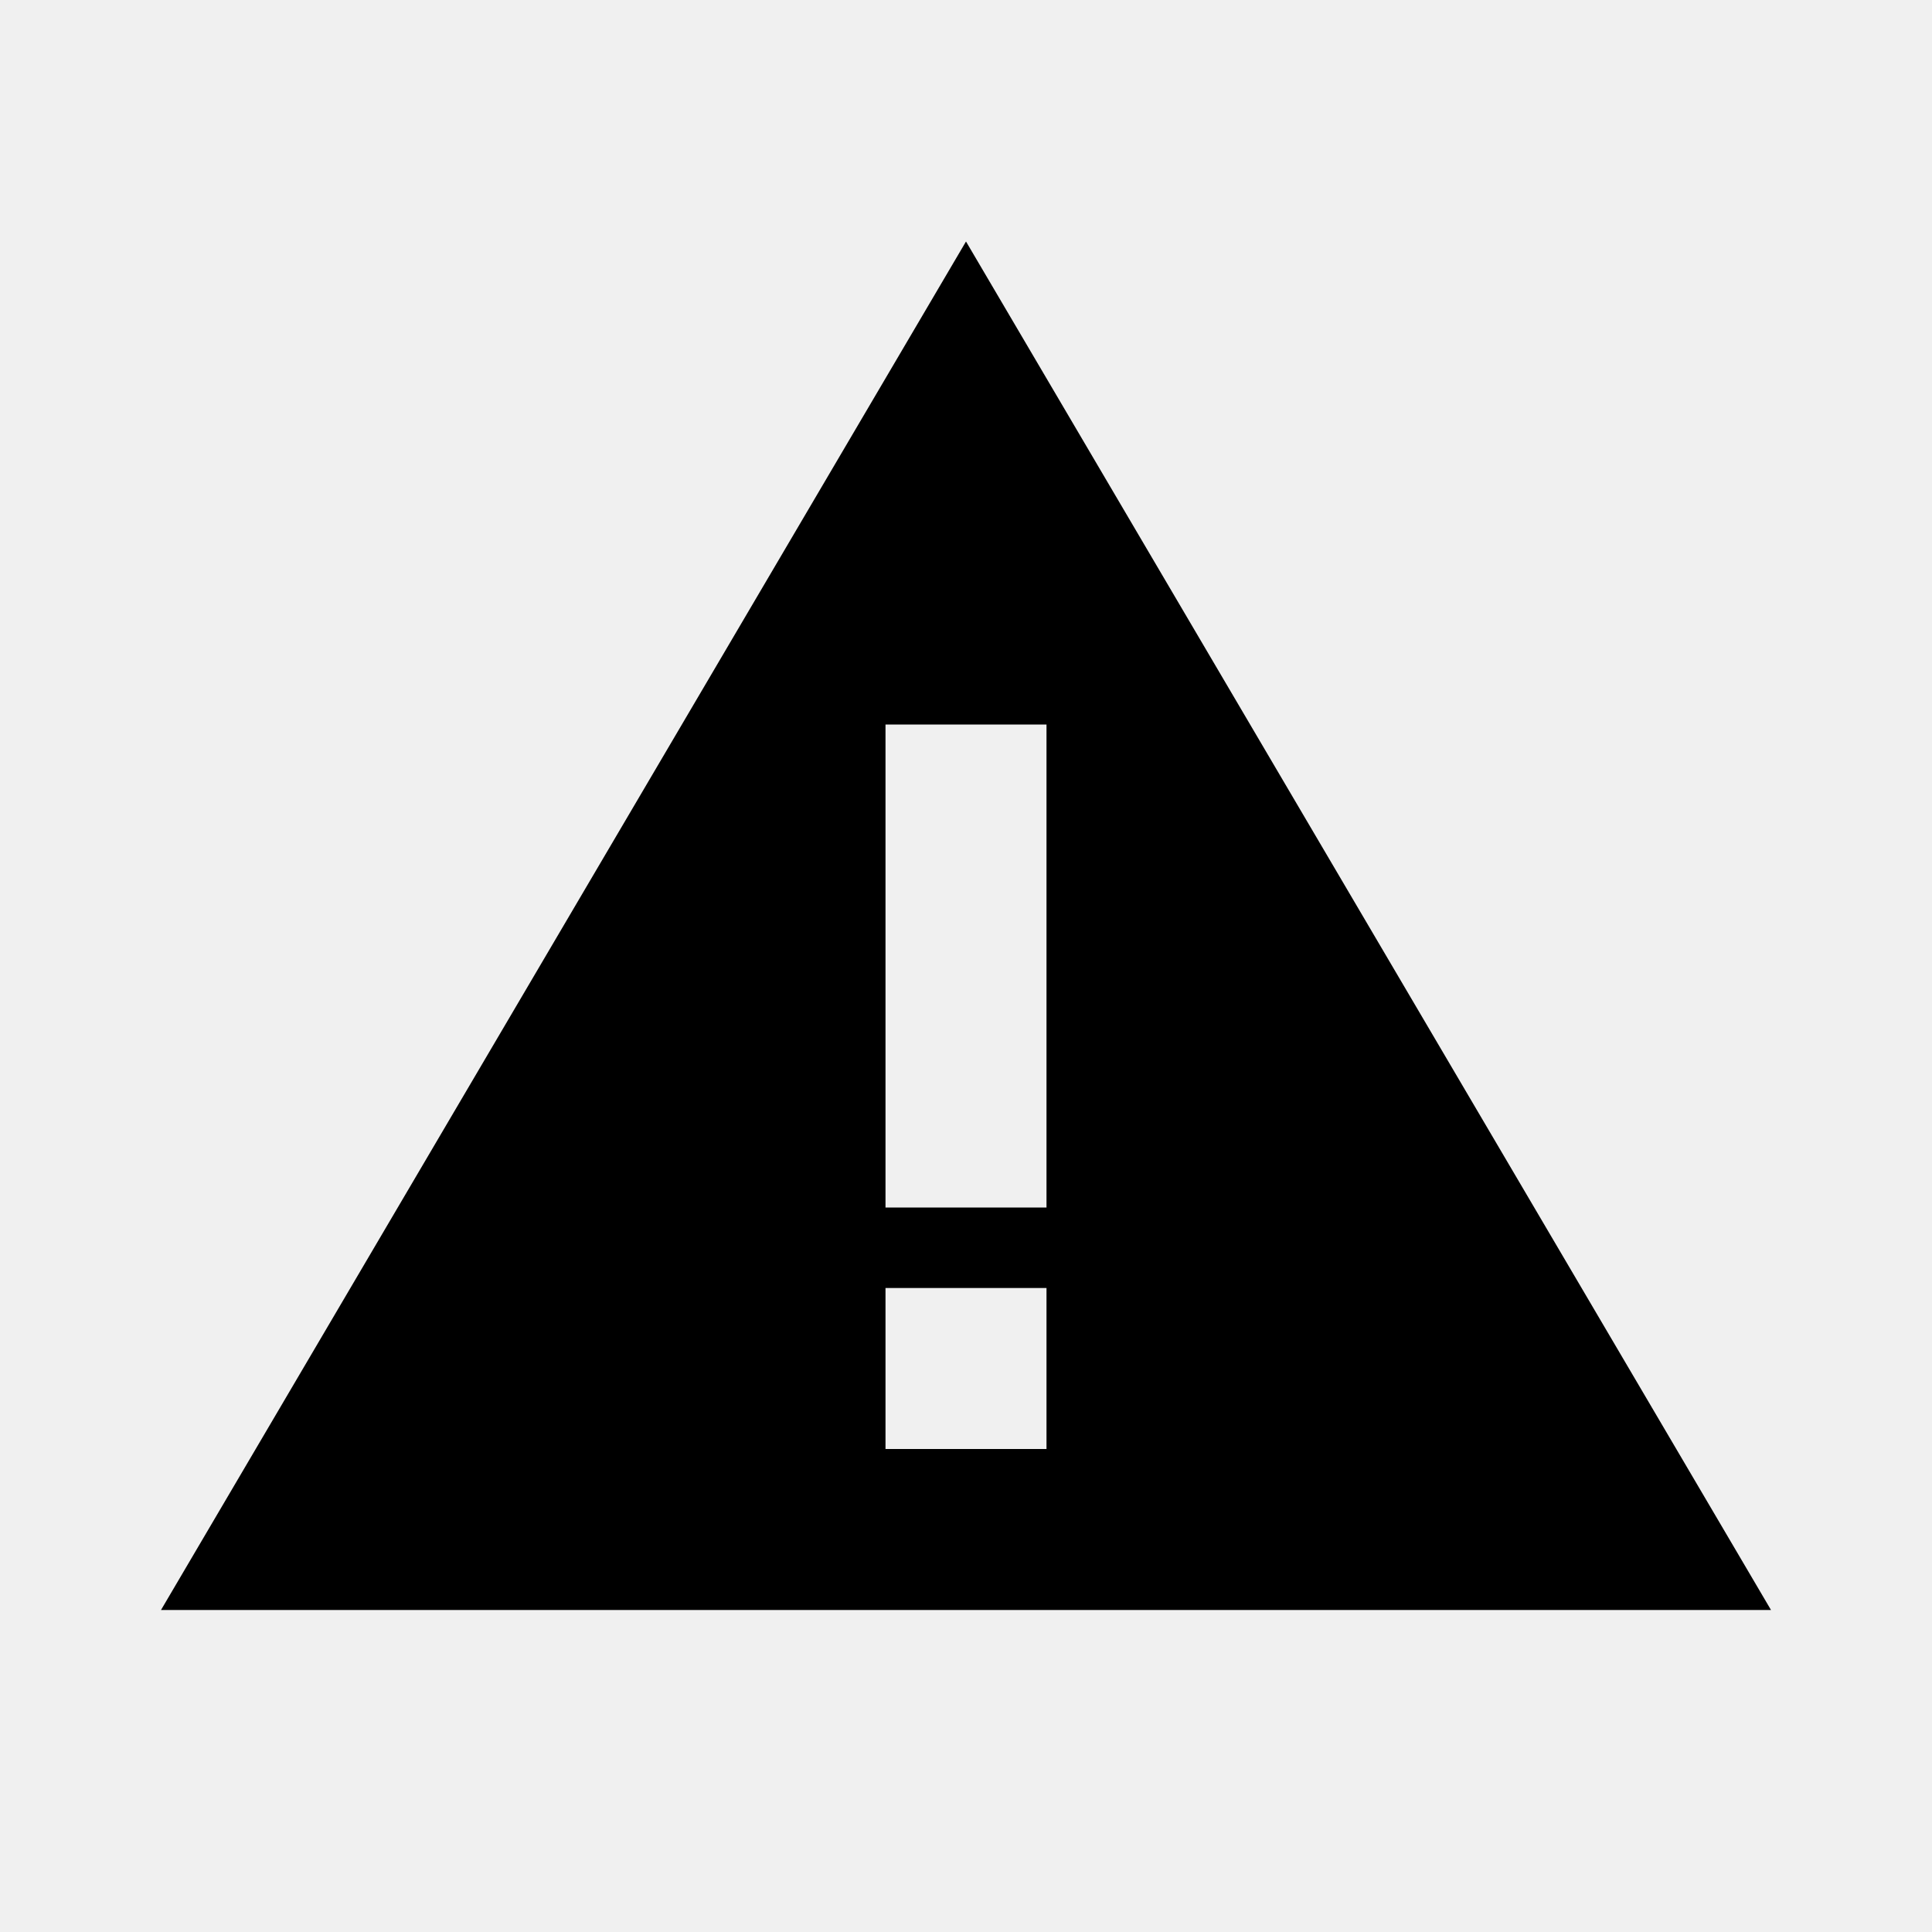
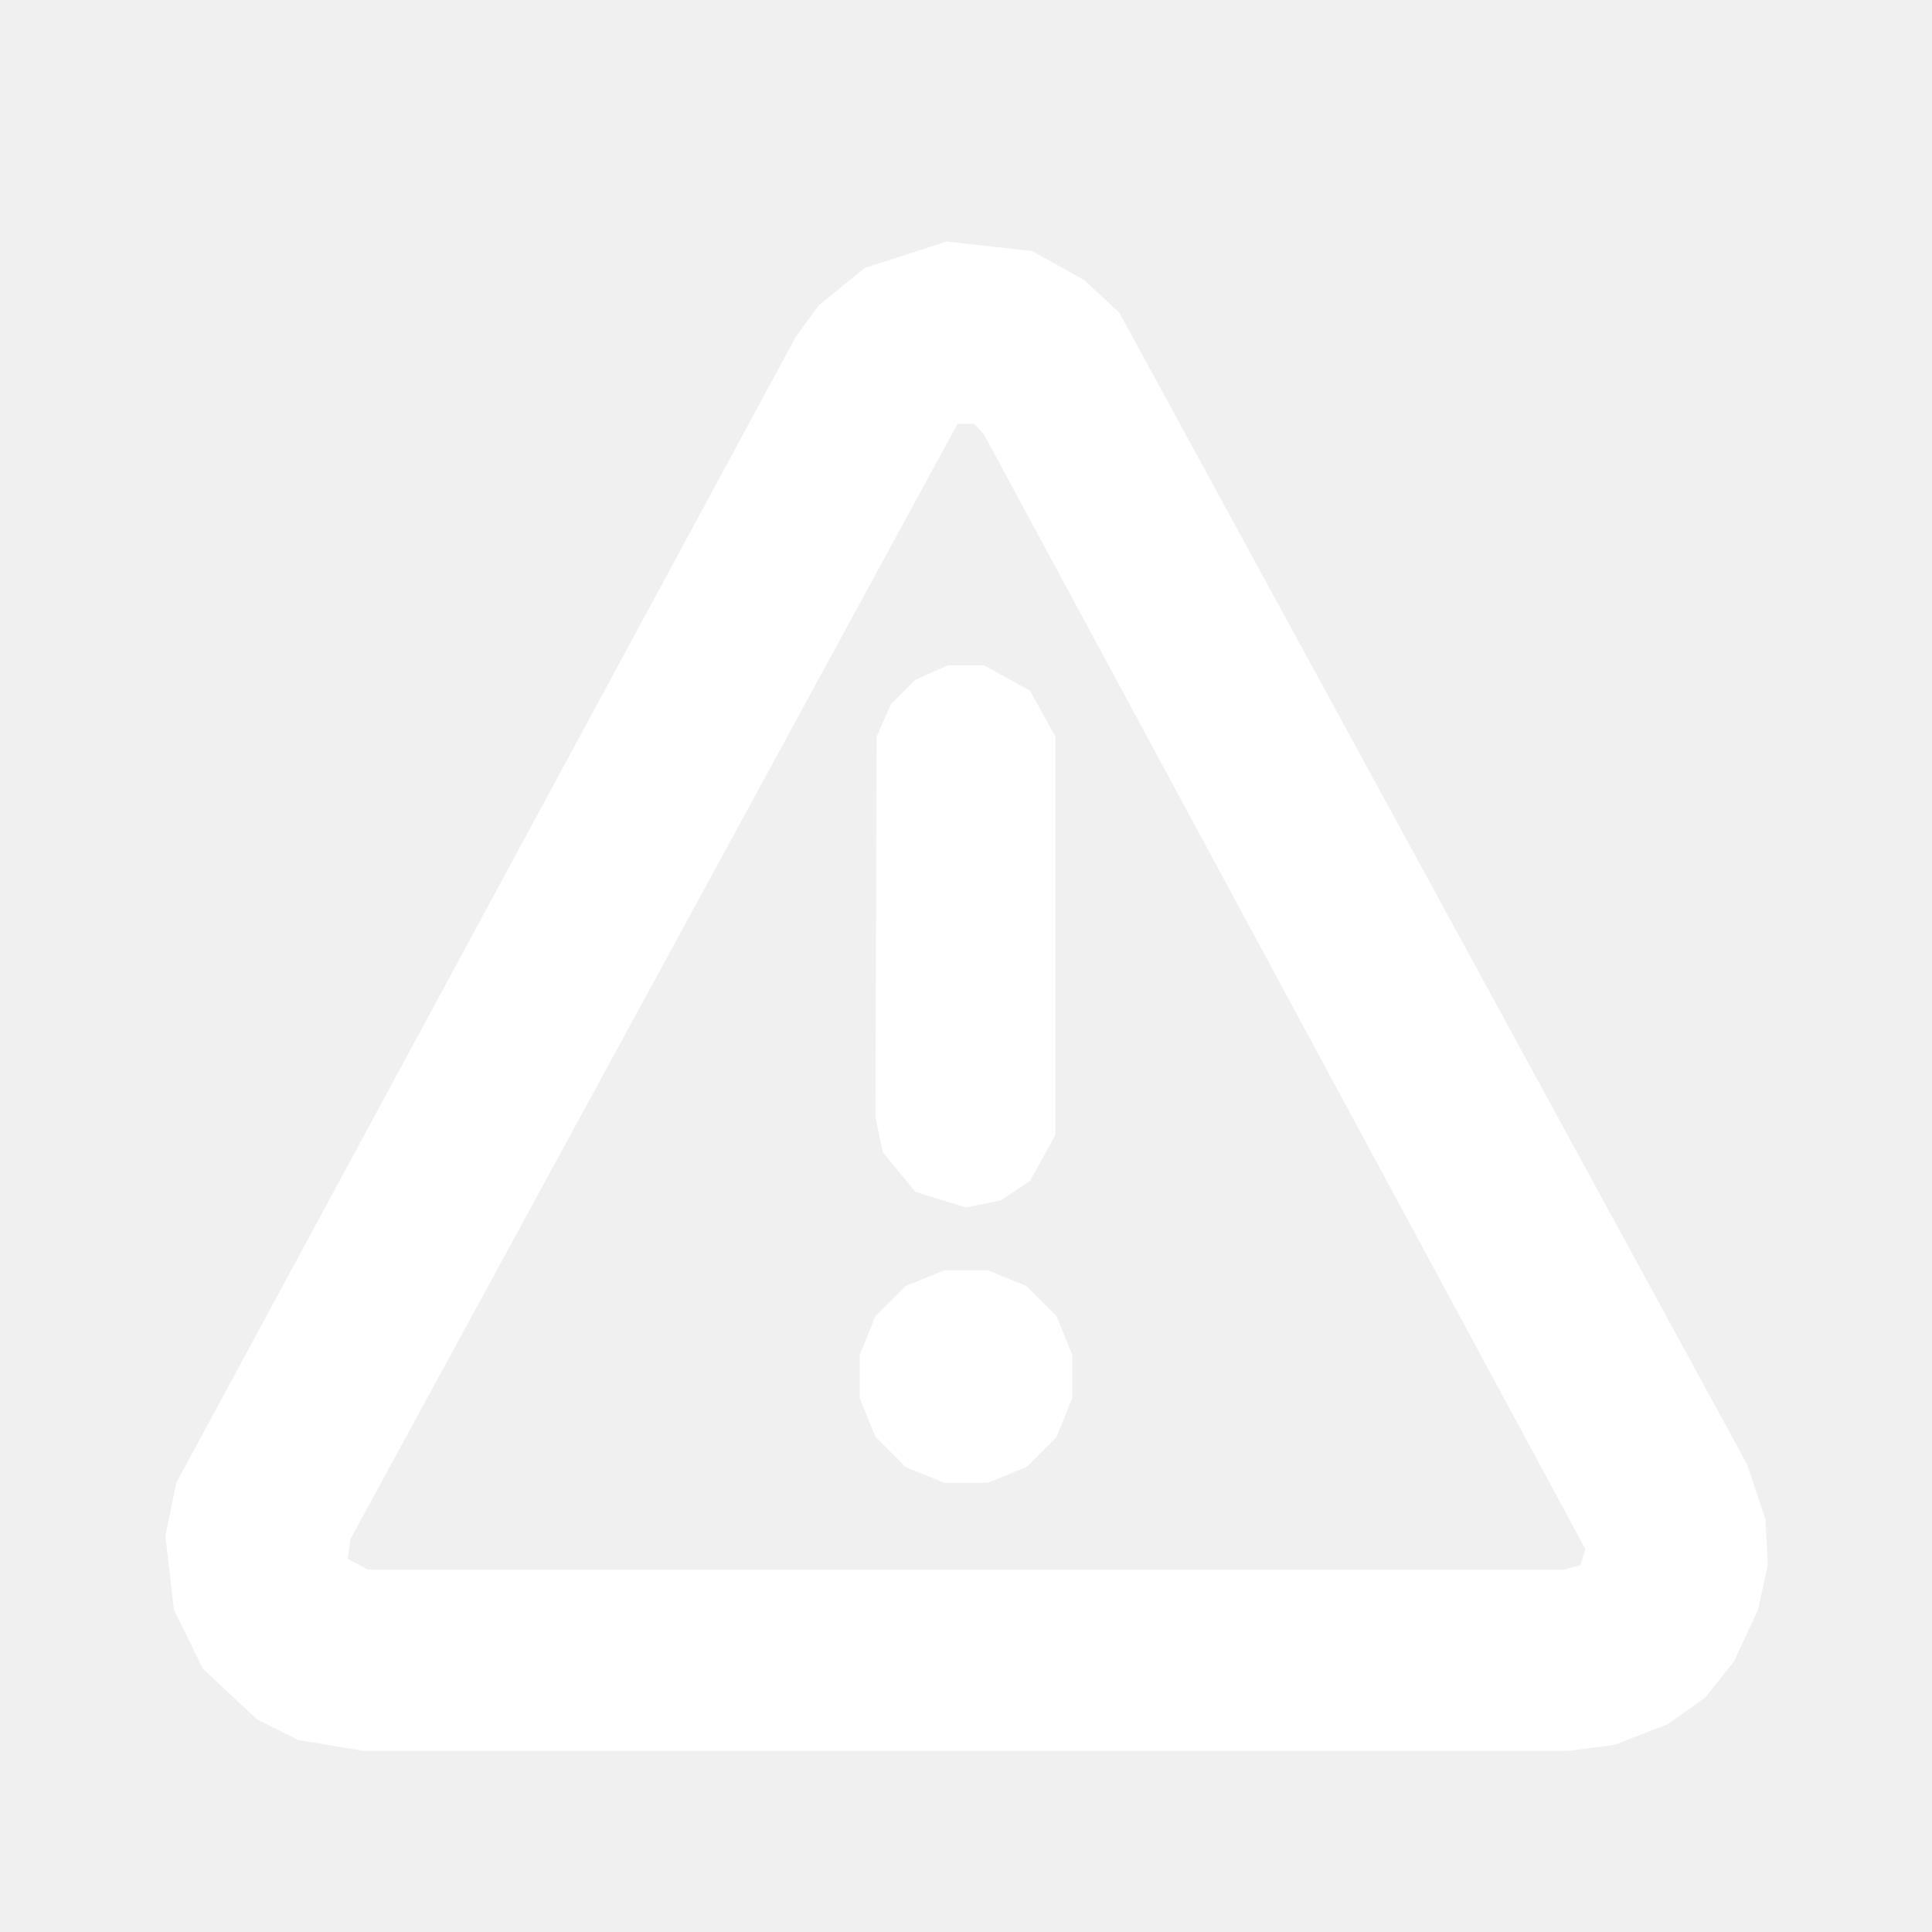
- <svg xmlns="http://www.w3.org/2000/svg" viewBox="0 0 24 24">
-   <path d="M12.00 3.00 L22.00 20.00 L2.00 20.00 Z M11.00 15.00 L13.00 15.00 L13.00 9.00 L11.00 9.00 Z M11.00 18.00 L13.00 18.00 L13.00 16.00 L11.00 16.00 Z" />
+ <svg xmlns="http://www.w3.org/2000/svg" viewBox="0 0 16 16">
+   <path fill="#fff" d="M9.27 2.59L14.47 12.13L14.62 12.58L14.64 12.96L14.56 13.33L14.36 13.76L14.12 14.06L13.81 14.28L13.37 14.45L12.99 14.5L3.01 14.5L2.47 14.41L2.13 14.24L1.68 13.82L1.44 13.33L1.37 12.72L1.46 12.28L6.59 2.79L6.78 2.53L7.16 2.22L7.84 2L8.55 2.08L8.98 2.32ZM13.13 12.83L8.15 3.6L8.07 3.51L7.93 3.51L2.9 12.75L2.88 12.91L3.05 13L12.95 13L13.09 12.96ZM8.88 11.22L8.88 11.58L8.75 11.9L8.5 12.15L8.18 12.28L7.82 12.28L7.5 12.15L7.25 11.9L7.12 11.58L7.12 11.22L7.25 10.9L7.5 10.65L7.82 10.52L8.18 10.52L8.5 10.65L8.75 10.9ZM7.31 9.54L7.25 9.25L7.26 6.1L7.38 5.83L7.58 5.63L7.85 5.51L8.15 5.51L8.53 5.72L8.74 6.1L8.74 9.4L8.53 9.78L8.29 9.94L8 10L7.58 9.87Z" />
</svg>
